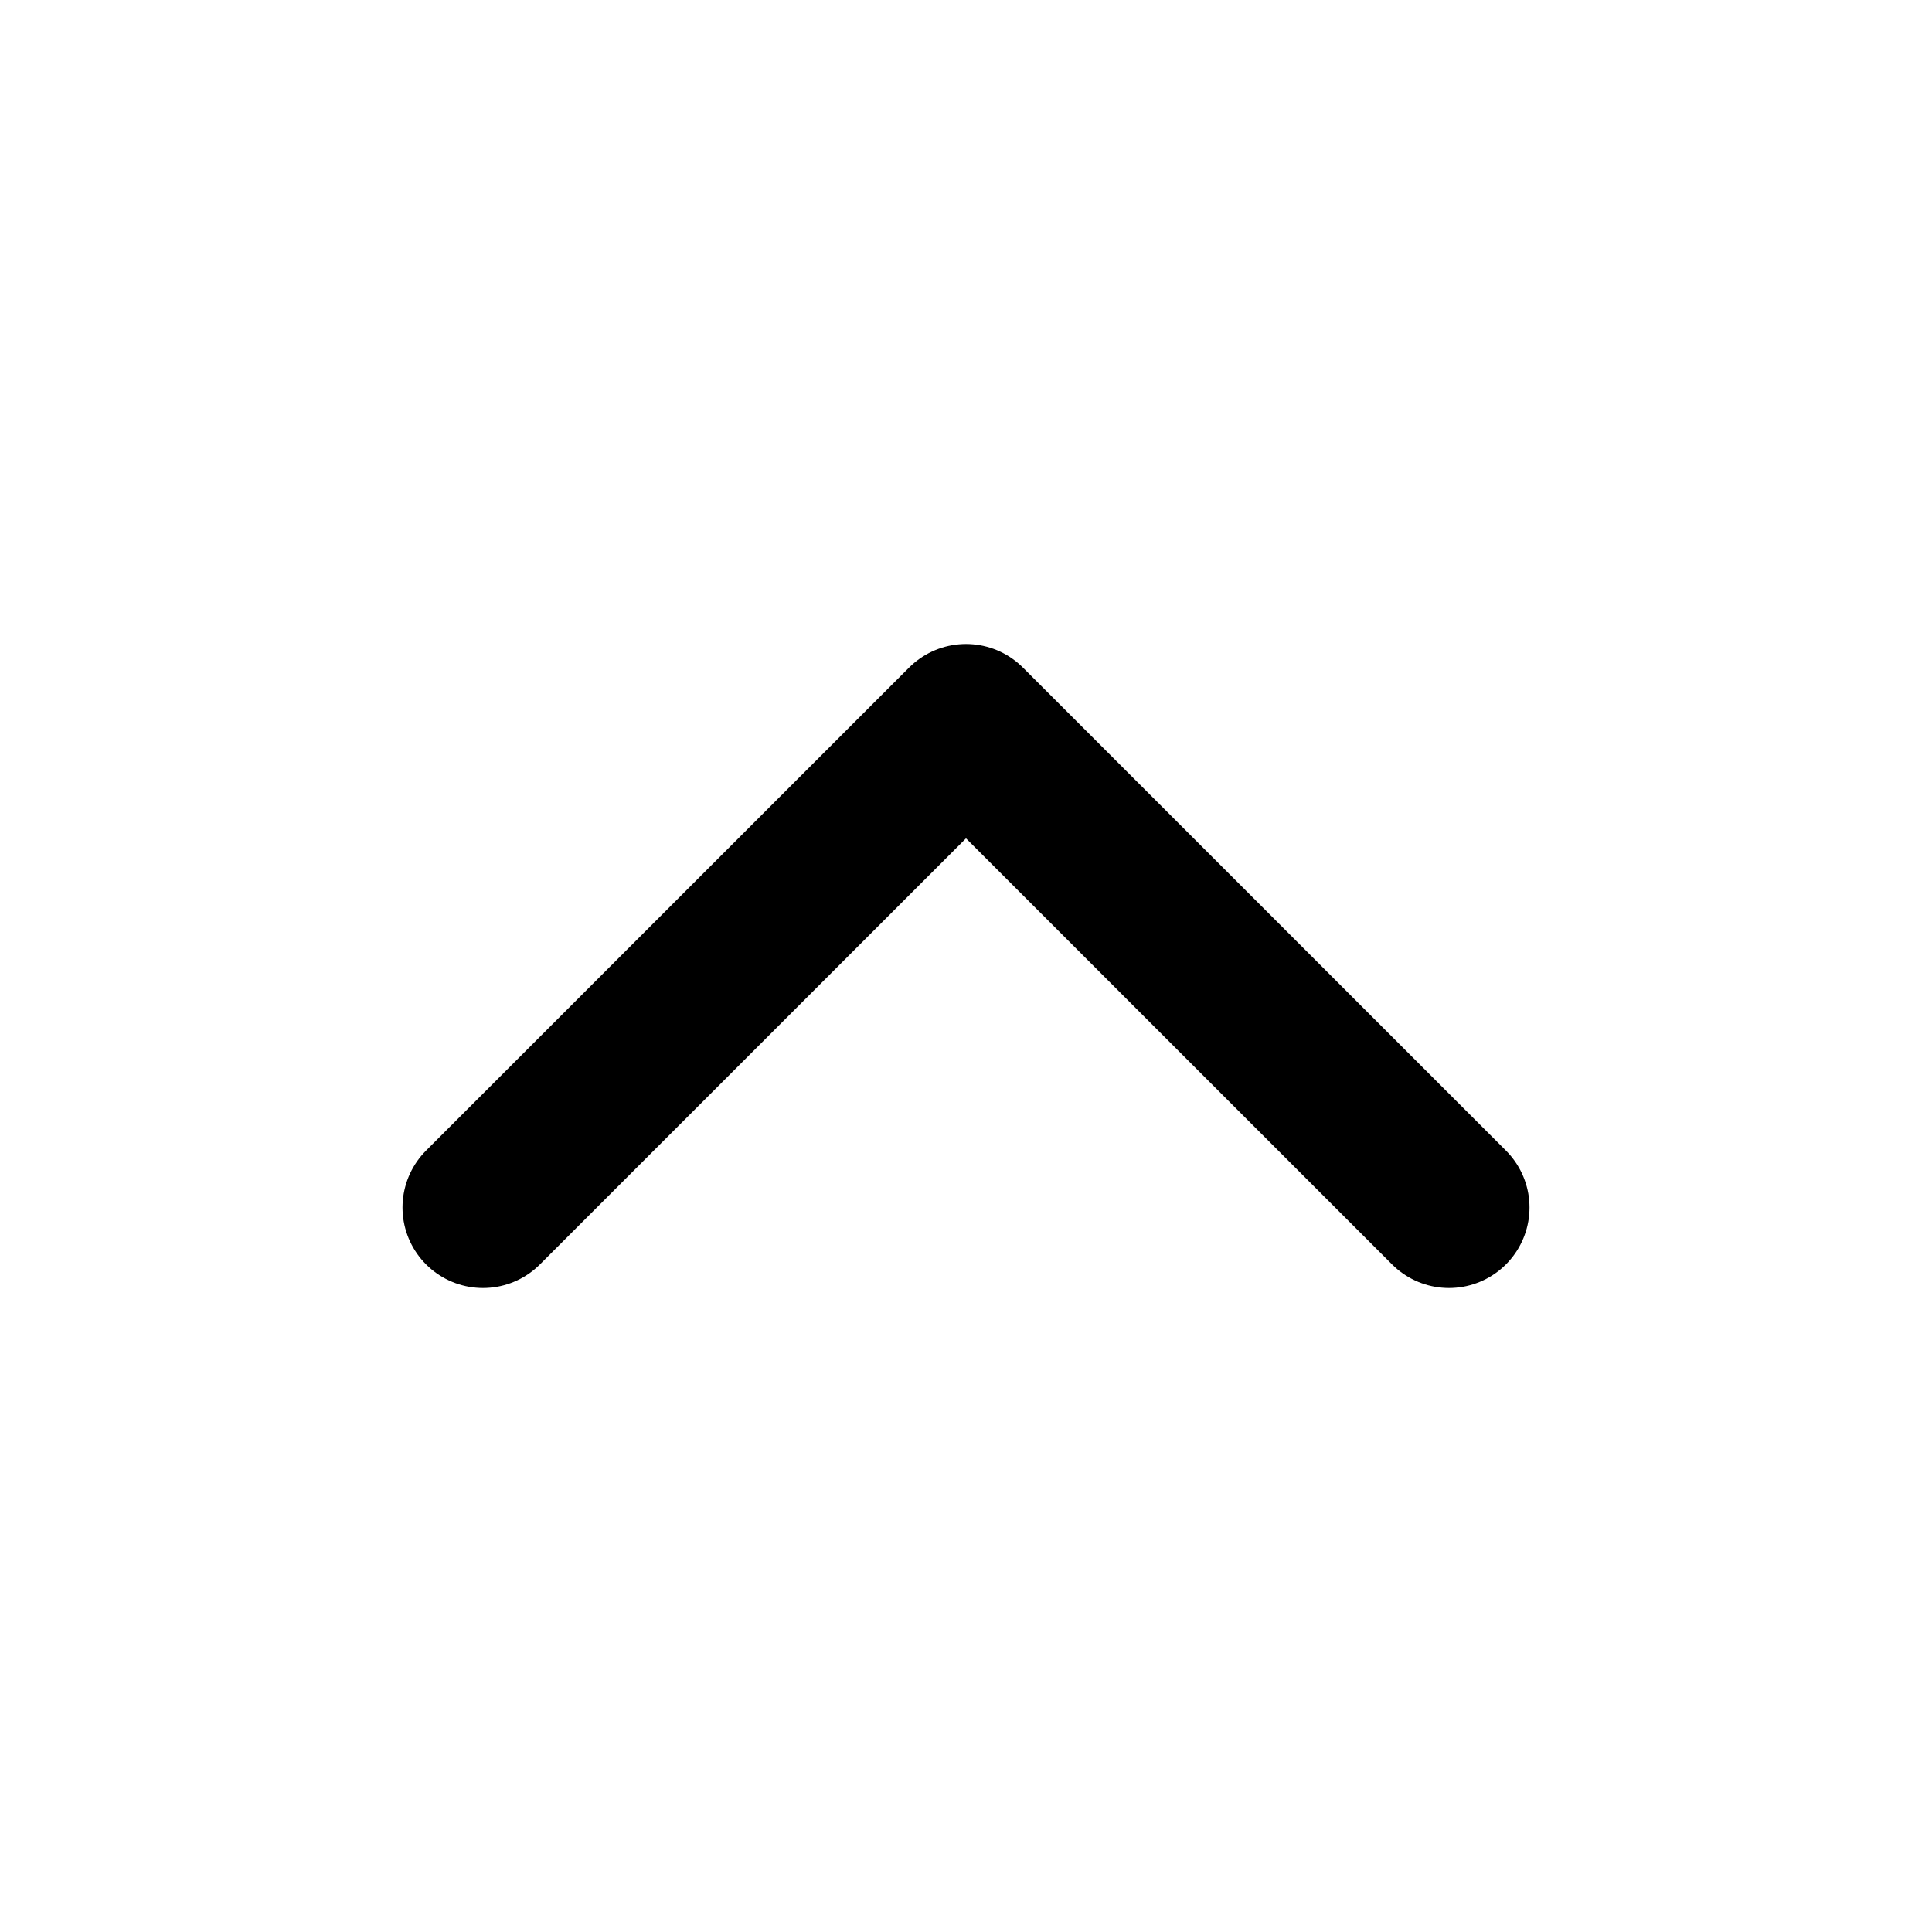
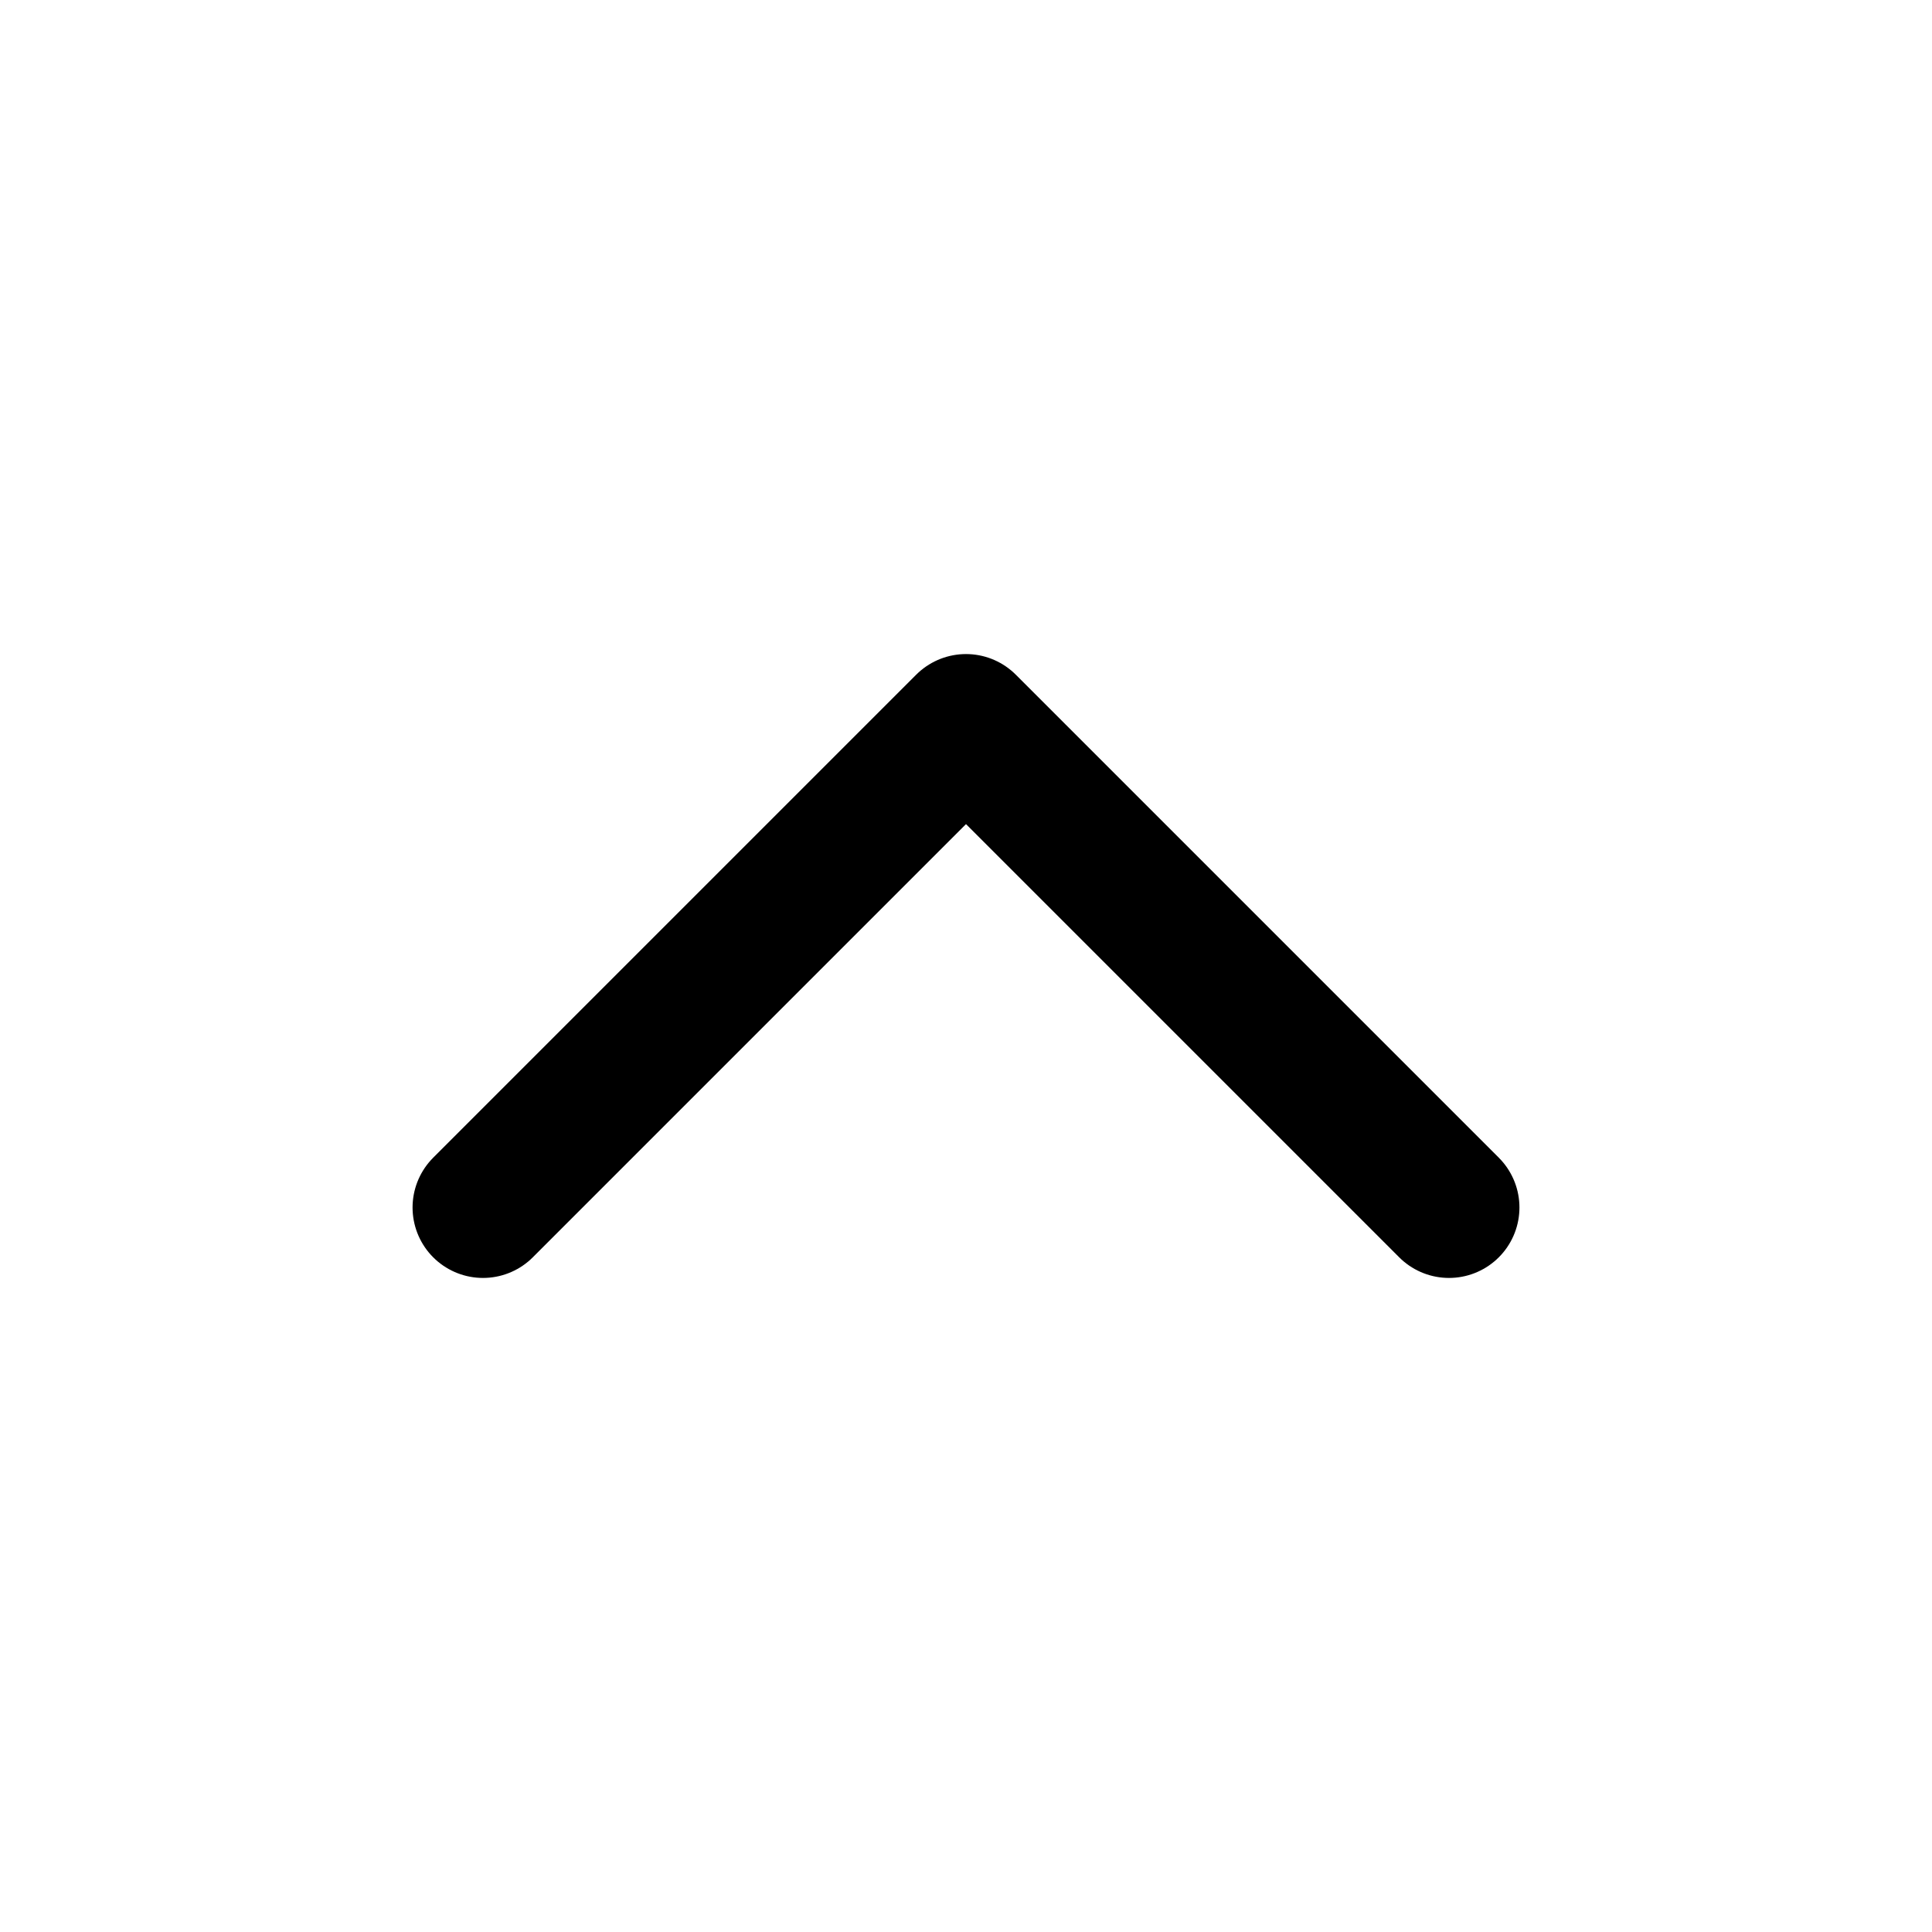
- <svg xmlns="http://www.w3.org/2000/svg" viewBox="0 0 24 24" width="24" height="24" fill="none" stroke="currentColor" stroke-width="2" stroke-linecap="round" stroke-linejoin="round">
+ <svg xmlns="http://www.w3.org/2000/svg" viewBox="0 0 24 24" width="24" height="24" fill="none" stroke="currentColor" stroke-width="1.75" stroke-linecap="round" stroke-linejoin="round">
  <polyline points="18 15 12 9 6 15" />
</svg>
